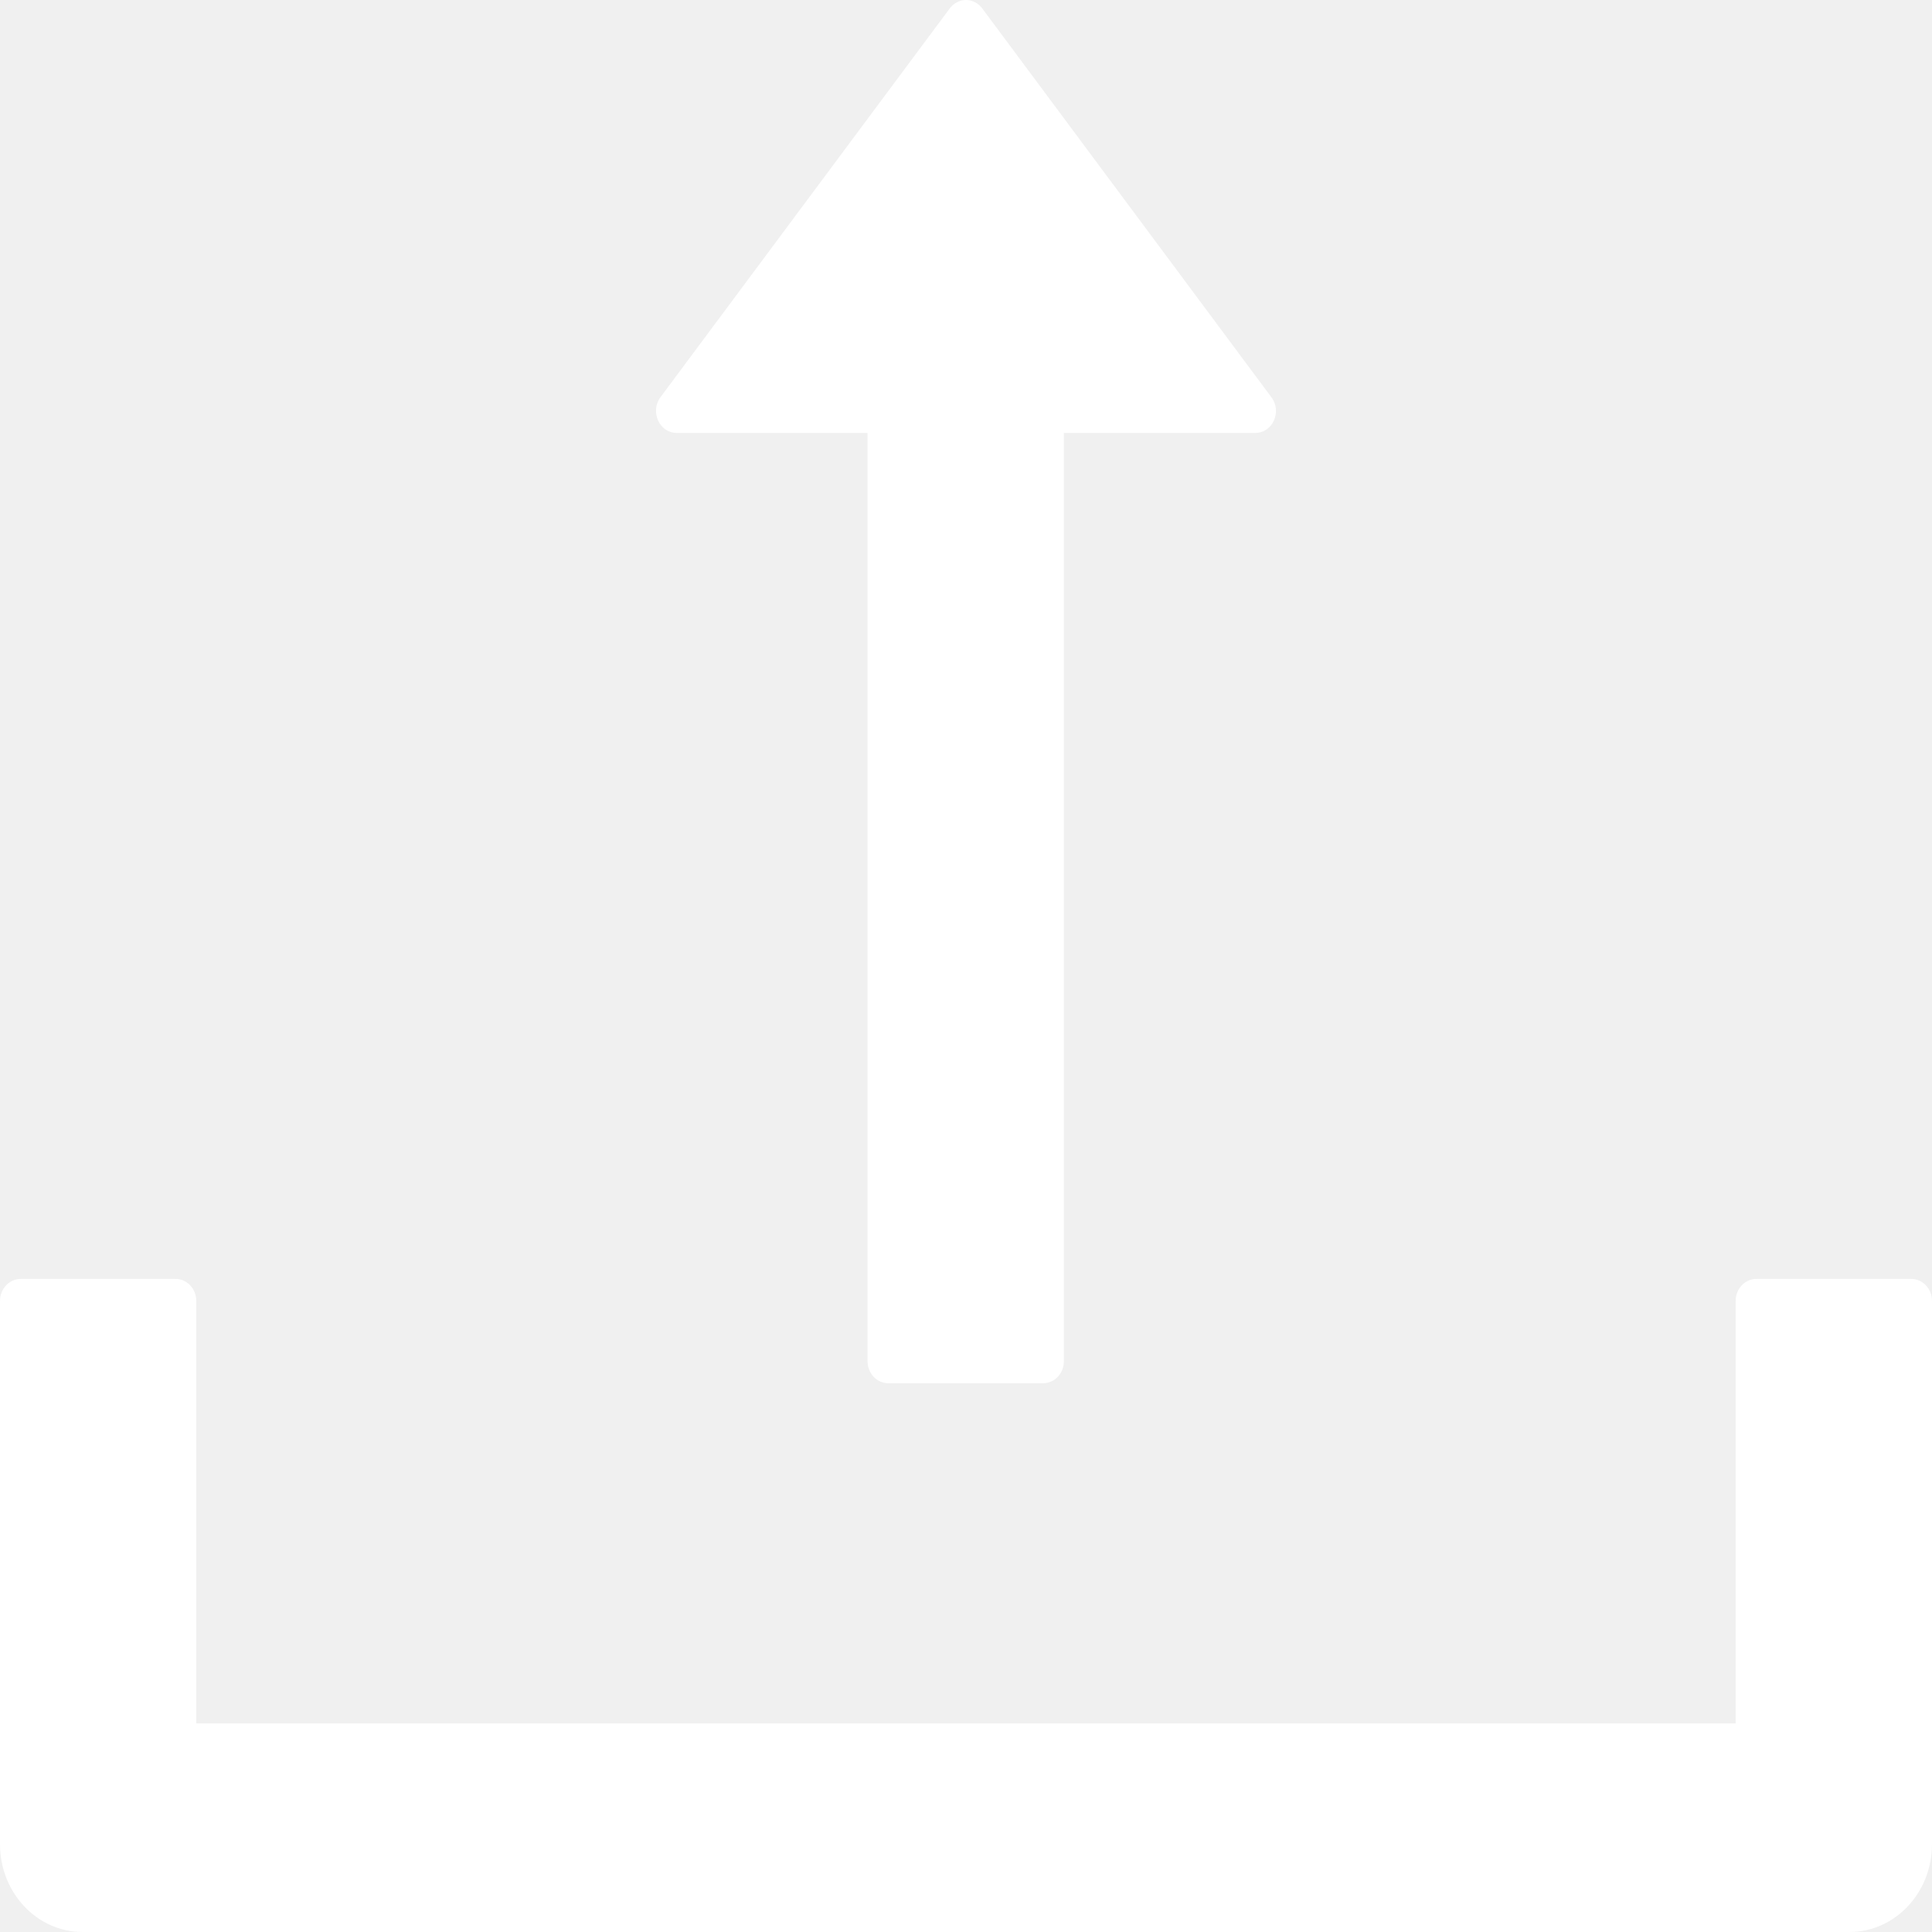
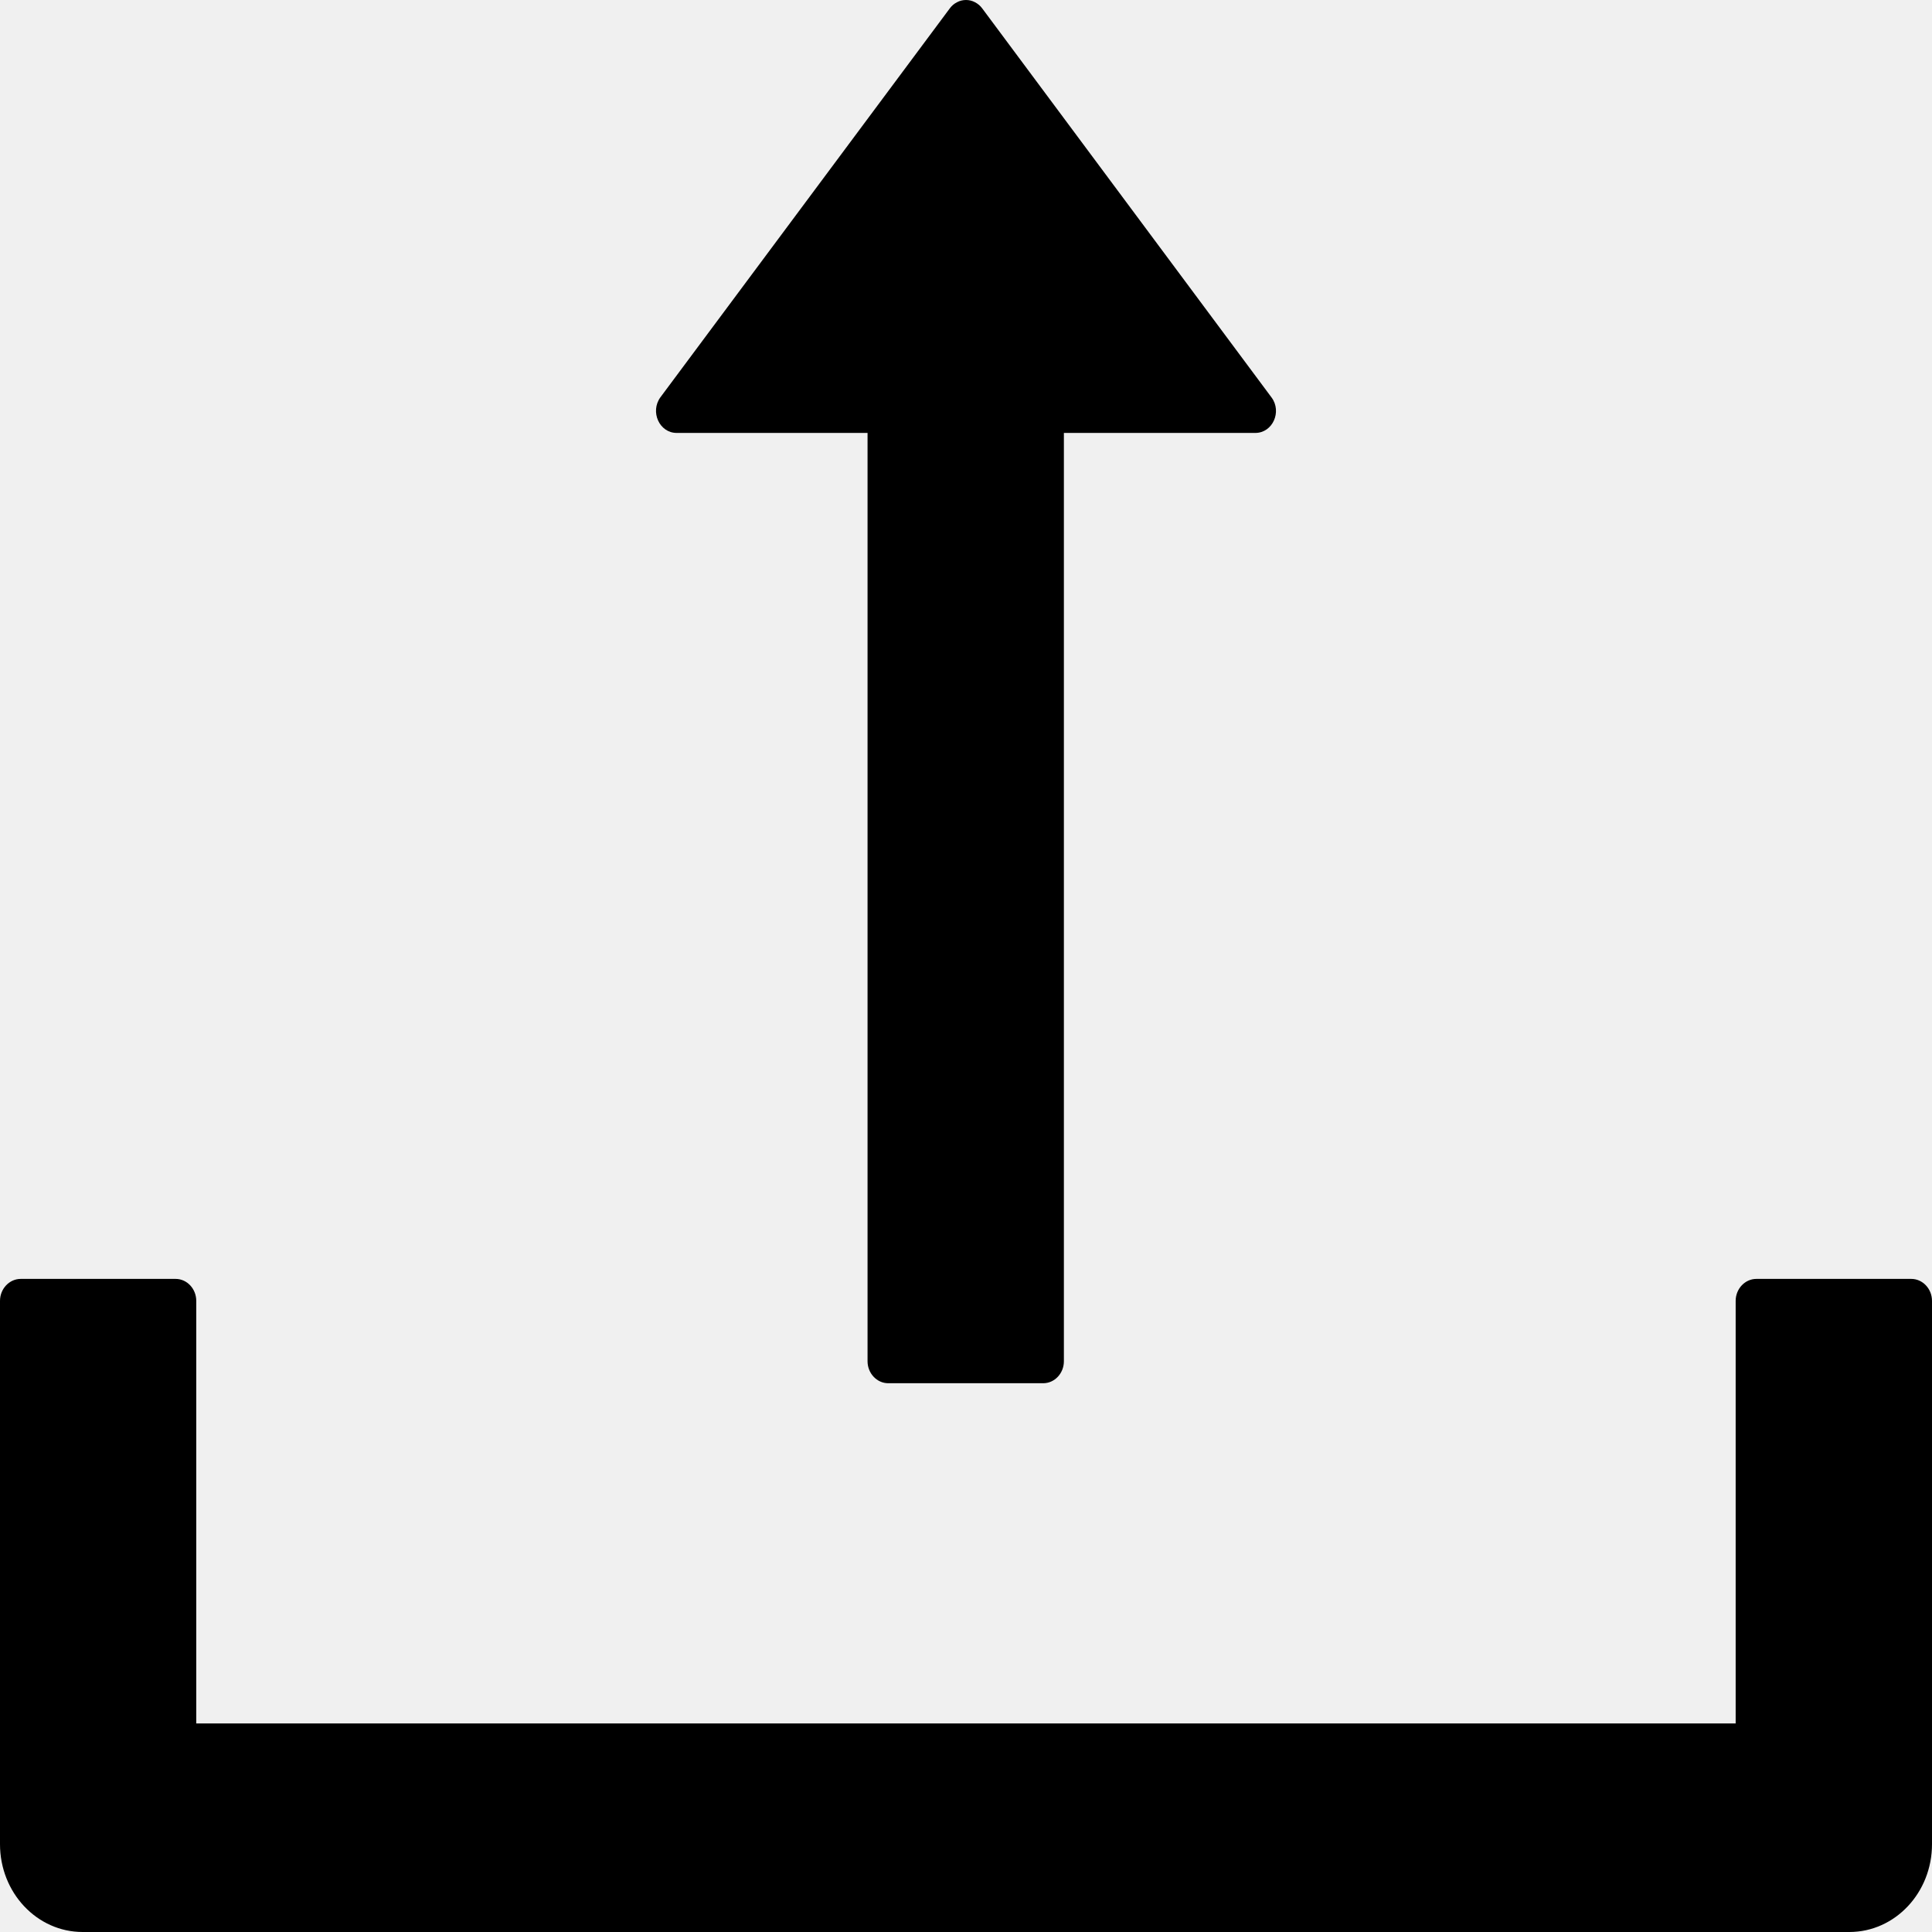
<svg xmlns="http://www.w3.org/2000/svg" viewBox="0 0 24 24">
  <g clip-path="url(#clip0_4246_30524)">
-     <path id="Icon upload-outlined" d="M8.406 5.378H10.777V16.91C10.777 17.06 10.893 17.183 11.034 17.183H12.959C13.101 17.183 13.216 17.06 13.216 16.91V5.378H15.594C15.809 5.378 15.927 5.115 15.796 4.938L12.202 0.105C12.178 0.072 12.147 0.046 12.112 0.028C12.077 0.009 12.039 0 12 0C11.961 0 11.923 0.009 11.888 0.028C11.852 0.046 11.822 0.072 11.798 0.105L8.204 4.935C8.073 5.115 8.191 5.378 8.406 5.378ZM23.743 15.887H21.818C21.677 15.887 21.561 16.01 21.561 16.16V21.409H2.438V16.16C2.438 16.01 2.323 15.887 2.182 15.887H0.257C0.116 15.887 0 16.01 0 16.16V22.909C0 23.512 0.459 24 1.027 24H22.973C23.541 24 24 23.512 24 22.909V16.16C24 16.01 23.884 15.887 23.743 15.887Z" fill="white" />
+     <path id="Icon upload-outlined" d="M8.406 5.378H10.777V16.91C10.777 17.06 10.893 17.183 11.034 17.183H12.959C13.101 17.183 13.216 17.06 13.216 16.91V5.378H15.594C15.809 5.378 15.927 5.115 15.796 4.938L12.202 0.105C12.178 0.072 12.147 0.046 12.112 0.028C12.077 0.009 12.039 0 12 0C11.961 0 11.923 0.009 11.888 0.028C11.852 0.046 11.822 0.072 11.798 0.105L8.204 4.935C8.073 5.115 8.191 5.378 8.406 5.378ZM23.743 15.887H21.818C21.677 15.887 21.561 16.01 21.561 16.16V21.409H2.438V16.16C2.438 16.01 2.323 15.887 2.182 15.887H0.257C0.116 15.887 0 16.01 0 16.16V22.909C0 23.512 0.459 24 1.027 24H22.973C23.541 24 24 23.512 24 22.909V16.16C24 16.01 23.884 15.887 23.743 15.887Z" fill="currentColor" />
  </g>
  <defs>
    <clipPath id="clip0_4246_30524">
-       <rect width="24" height="24" fill="white" />
+       <rect width="24" height="24" fill="currentColor" />
    </clipPath>
  </defs>
</svg>
